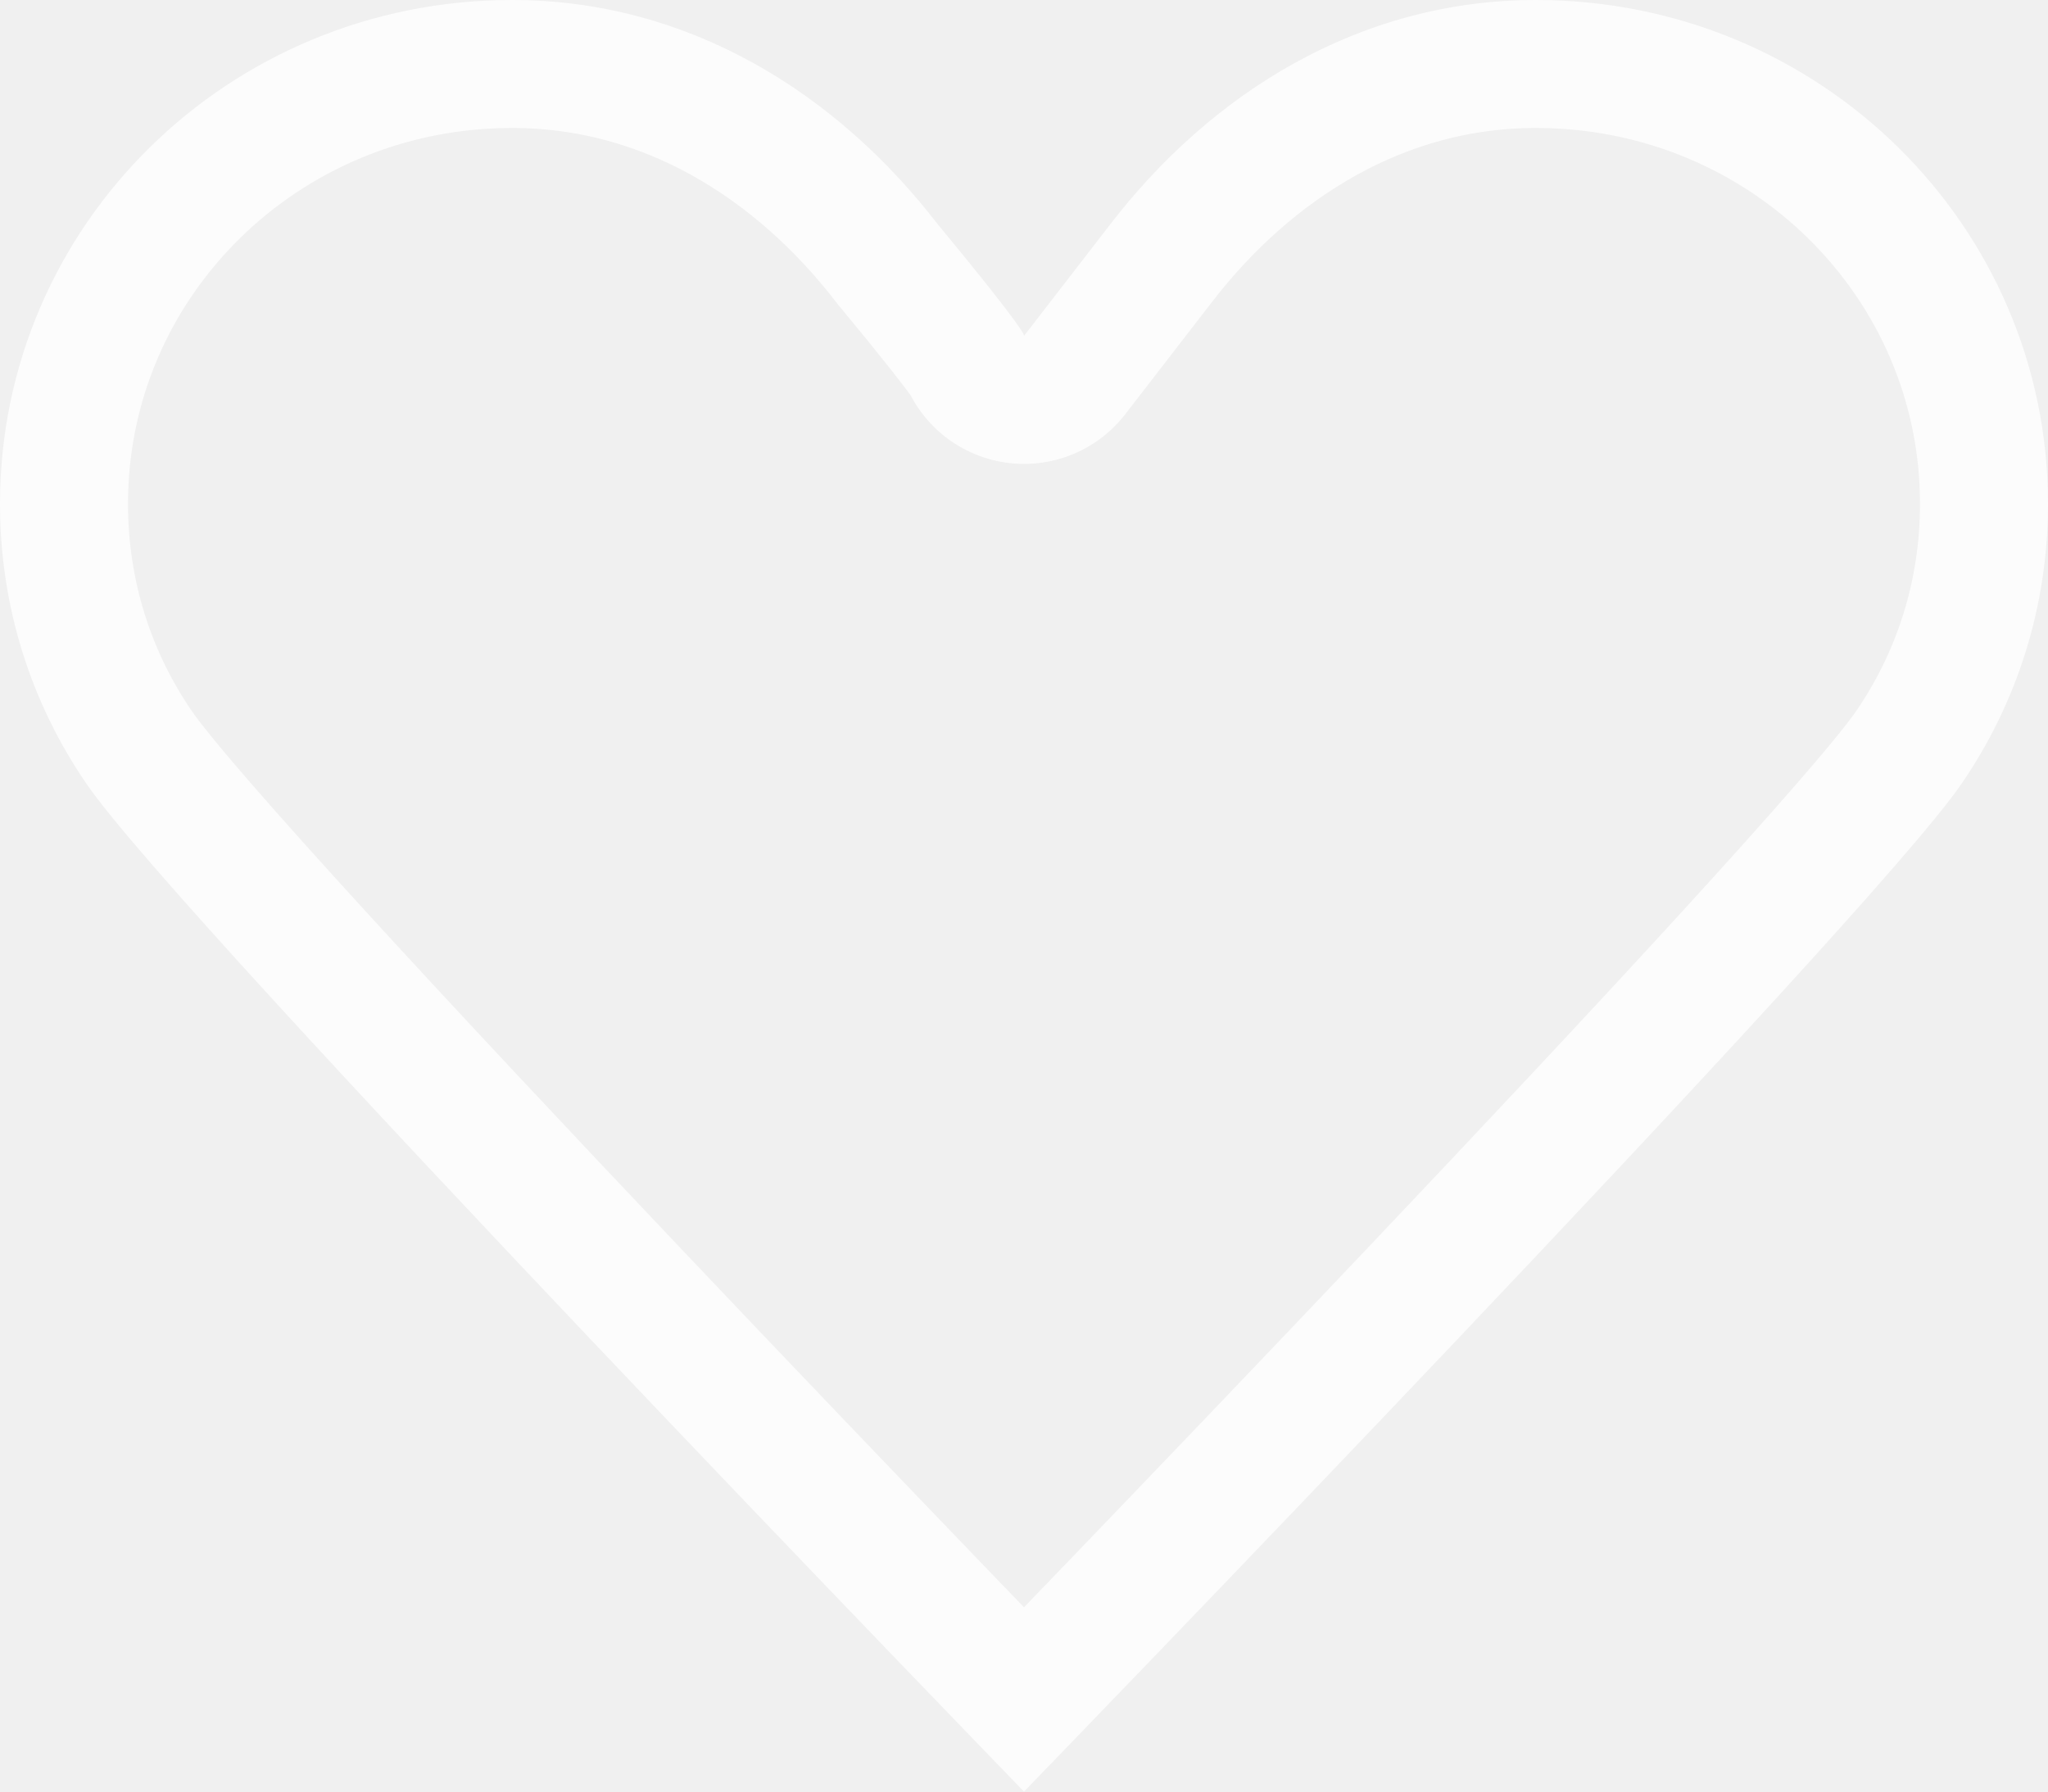
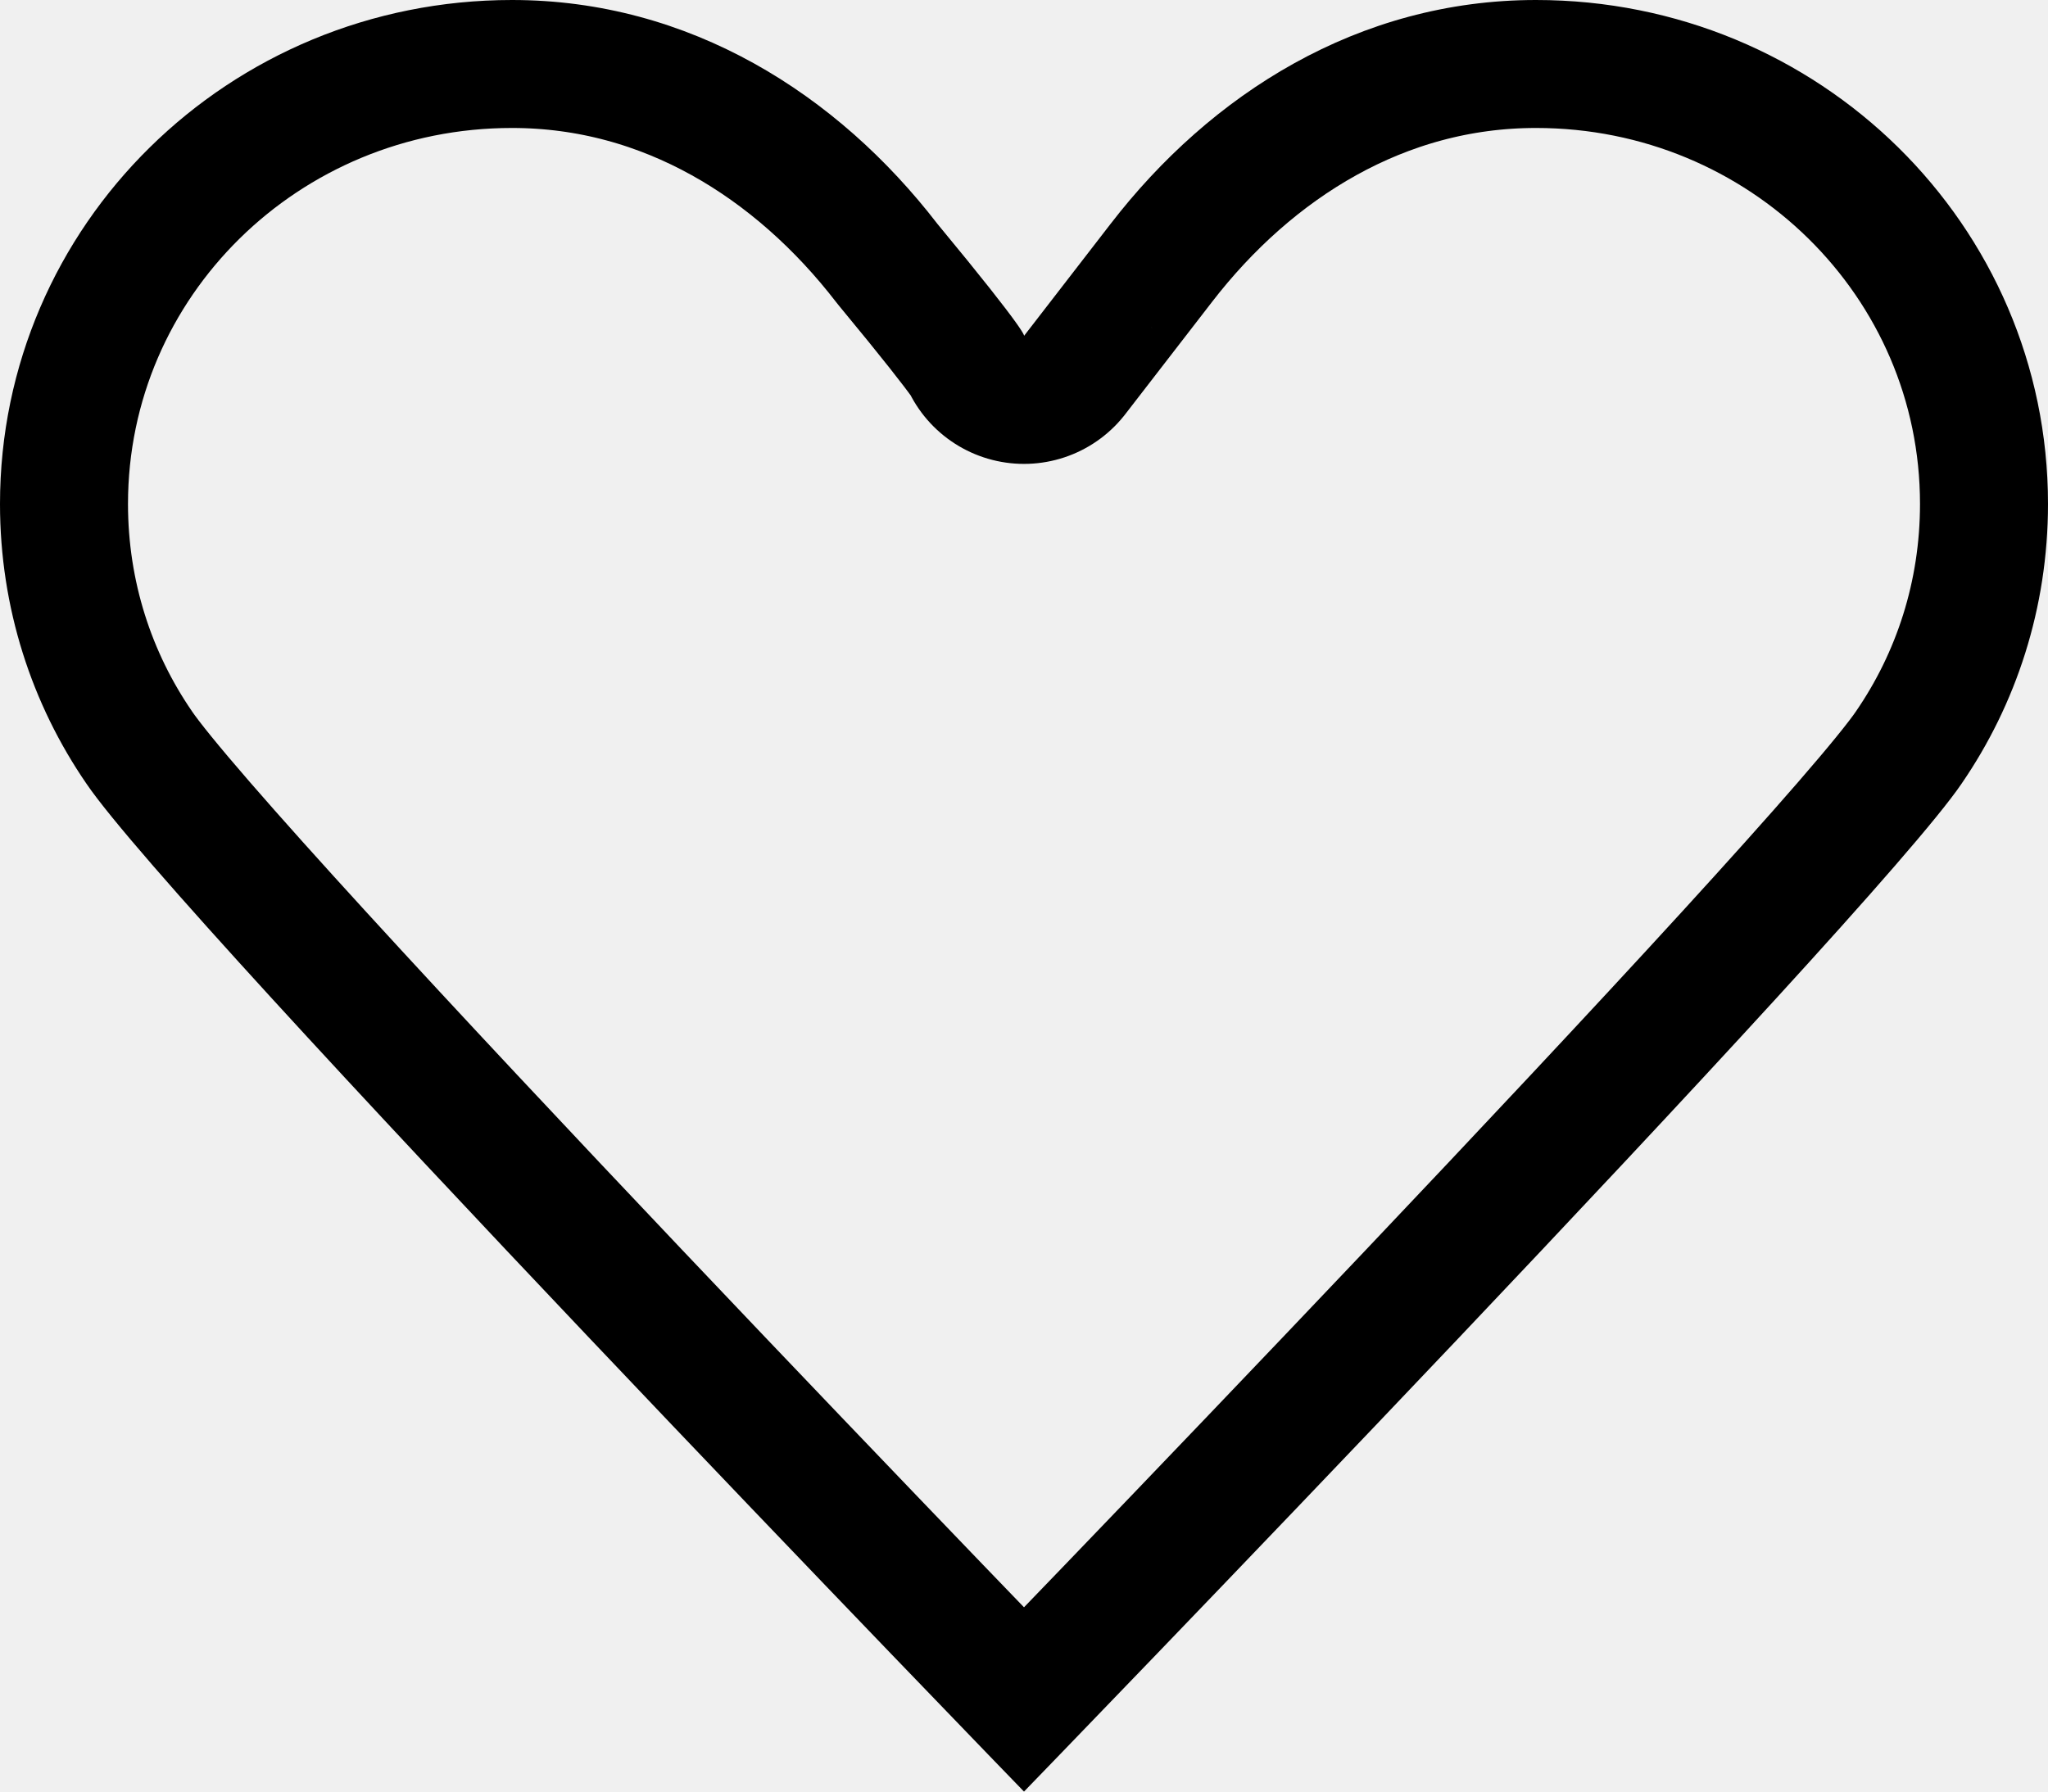
<svg xmlns="http://www.w3.org/2000/svg" width="16" height="14" viewBox="0 0 16 14" fill="none">
  <mask id="path-1-inside-1_67_703" fill="white">
    <path d="M8 2.625C8 2.625 8.048 2.625 7.324 1.75C6.542 0.735 5.387 0 4 0C1.787 0 0 1.759 0 3.938C0 4.751 0.249 5.504 0.676 6.125C1.396 7.184 8 14 8 14M8 2.625C8 2.625 8 2.625 8.676 1.75C9.458 0.735 10.613 0 12 0C14.213 0 16 1.759 16 3.938C16 4.751 15.751 5.504 15.324 6.125C14.604 7.184 8 14 8 14" />
  </mask>
-   <path d="M8 2.625C8 2.625 8.048 2.625 7.324 1.75C6.542 0.735 5.387 0 4 0C1.787 0 0 1.759 0 3.938C0 4.751 0.249 5.504 0.676 6.125C1.396 7.184 8 14 8 14M8 2.625C8 2.625 8 2.625 8.676 1.75C9.458 0.735 10.613 0 12 0C14.213 0 16 1.759 16 3.938C16 4.751 15.751 5.504 15.324 6.125C14.604 7.184 8 14 8 14" stroke="#FCFCFC" stroke-width="2" stroke-linecap="round" stroke-linejoin="round" mask="url(#path-1-inside-1_67_703)" />
+   <path d="M8 2.625C8 2.625 8.048 2.625 7.324 1.75C6.542 0.735 5.387 0 4 0C1.787 0 0 1.759 0 3.938C0 4.751 0.249 5.504 0.676 6.125C1.396 7.184 8 14 8 14M8 2.625C8 2.625 8 2.625 8.676 1.75C9.458 0.735 10.613 0 12 0C14.213 0 16 1.759 16 3.938C16 4.751 15.751 5.504 15.324 6.125C14.604 7.184 8 14 8 14" stroke="currentColor" stroke-width="2" stroke-linecap="round" stroke-linejoin="round" mask="url(#path-1-inside-1_67_703)" />
</svg>
